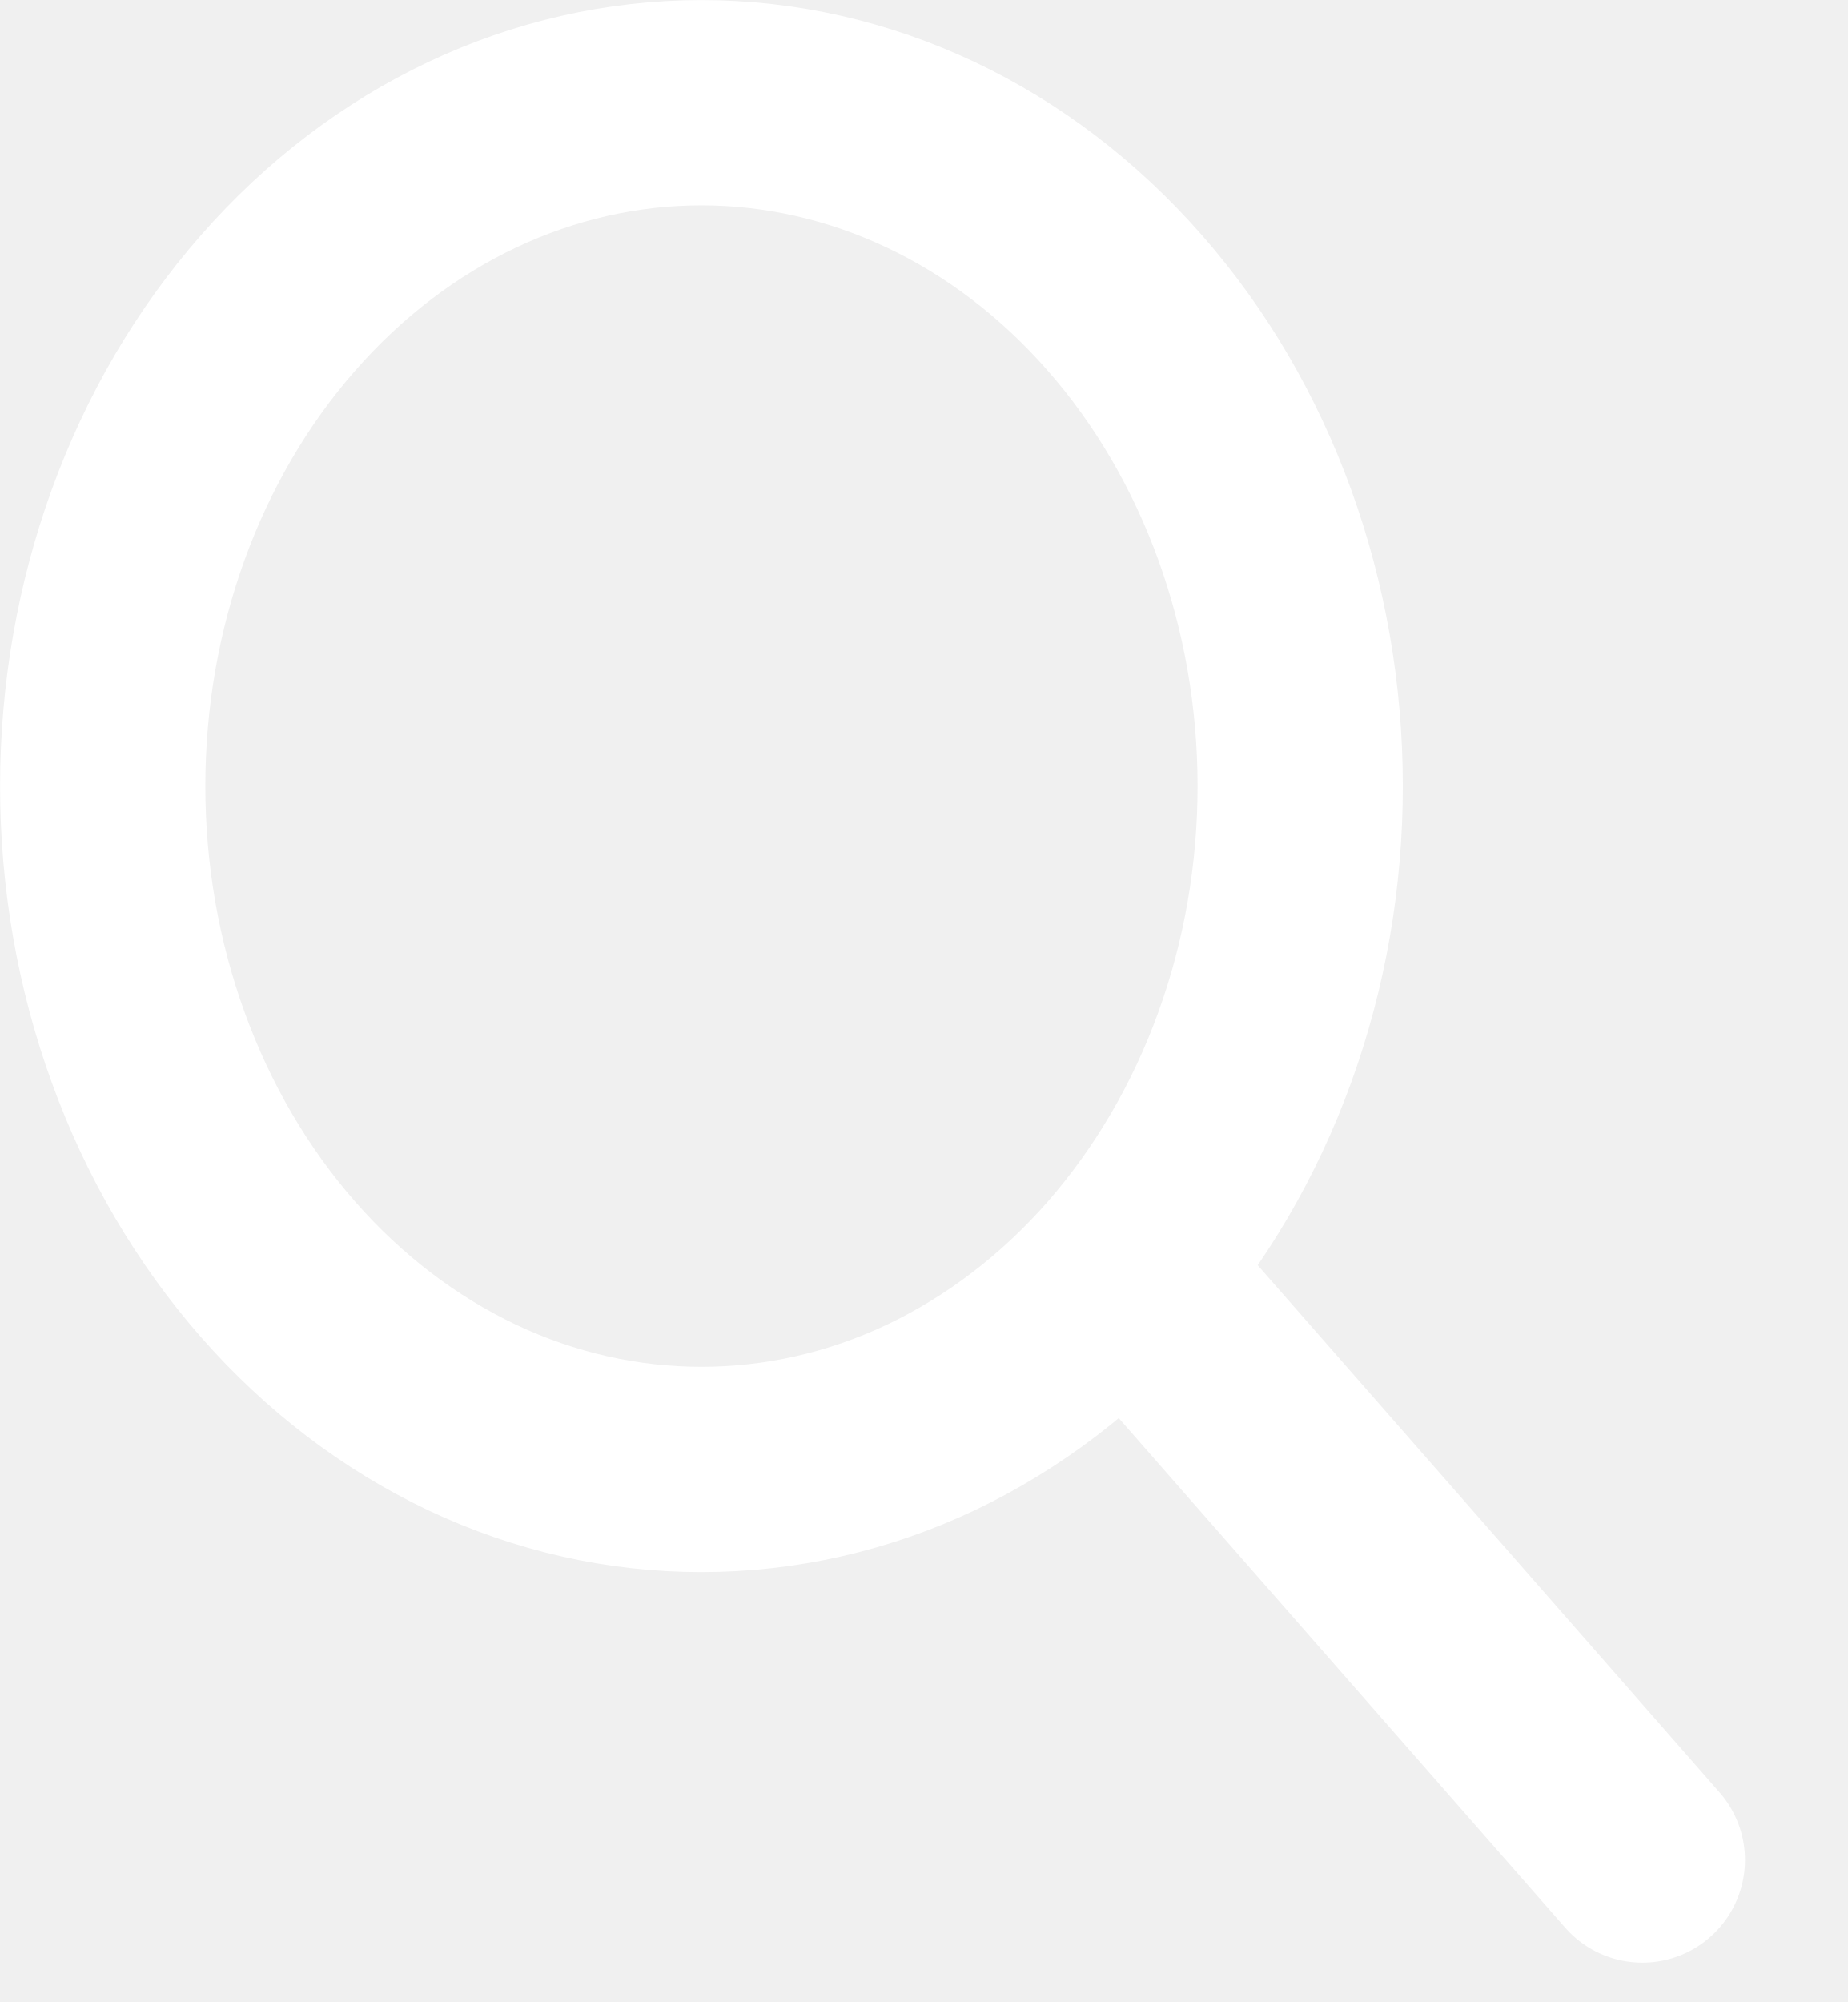
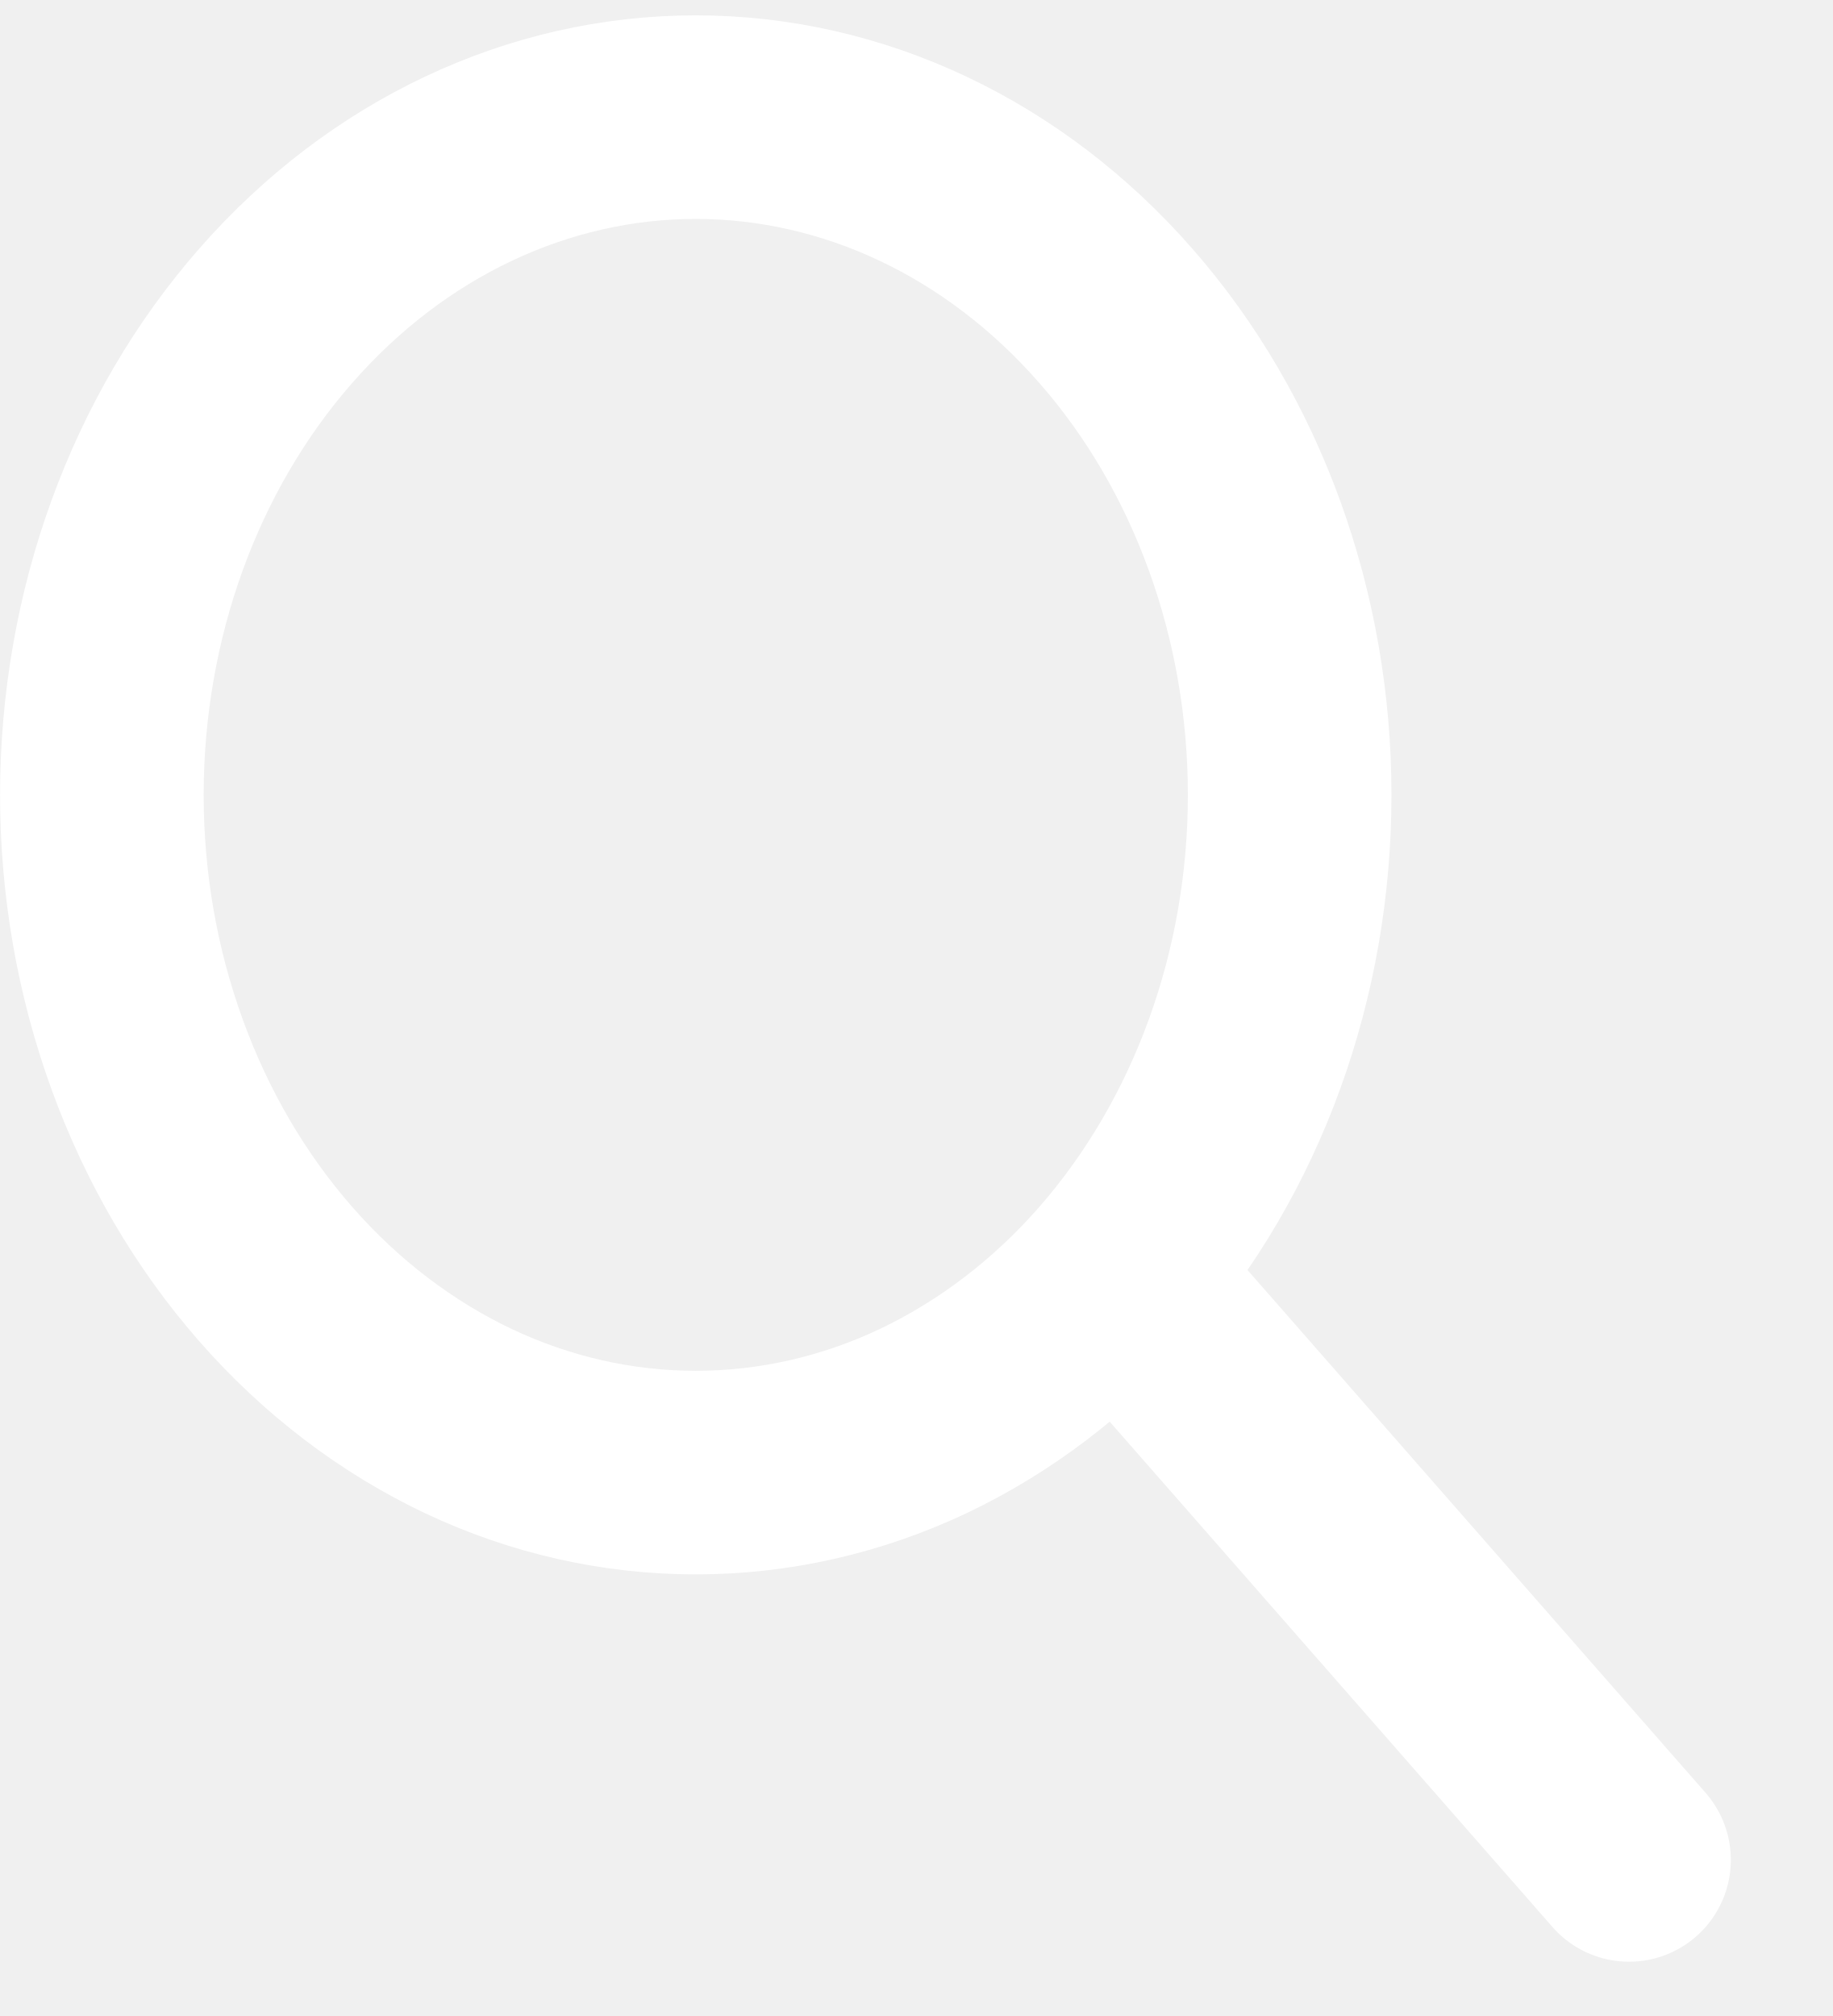
- <svg xmlns="http://www.w3.org/2000/svg" width="12" height="13" viewBox="0 0 12 13" fill="none">
+ <svg xmlns="http://www.w3.org/2000/svg" width="10" height="11" viewBox="0 0 12 13" fill="none">
  <path d="M10.666 12.078L7.333 8.274M8.444 5.105C8.444 5.687 8.344 6.264 8.148 6.803C7.953 7.341 7.666 7.83 7.305 8.243C6.944 8.655 6.515 8.981 6.044 9.205C5.572 9.428 5.066 9.542 4.555 9.542C4.045 9.542 3.539 9.428 3.067 9.205C2.595 8.981 2.167 8.655 1.806 8.243C1.444 7.83 1.158 7.341 0.963 6.803C0.767 6.264 0.667 5.687 0.667 5.105C0.667 3.928 1.076 2.799 1.806 1.967C2.535 1.134 3.524 0.667 4.555 0.667C5.587 0.667 6.576 1.134 7.305 1.967C8.035 2.799 8.444 3.928 8.444 5.105Z" stroke="white" stroke-width="1.333" stroke-linecap="round" stroke-linejoin="round" />
</svg>
